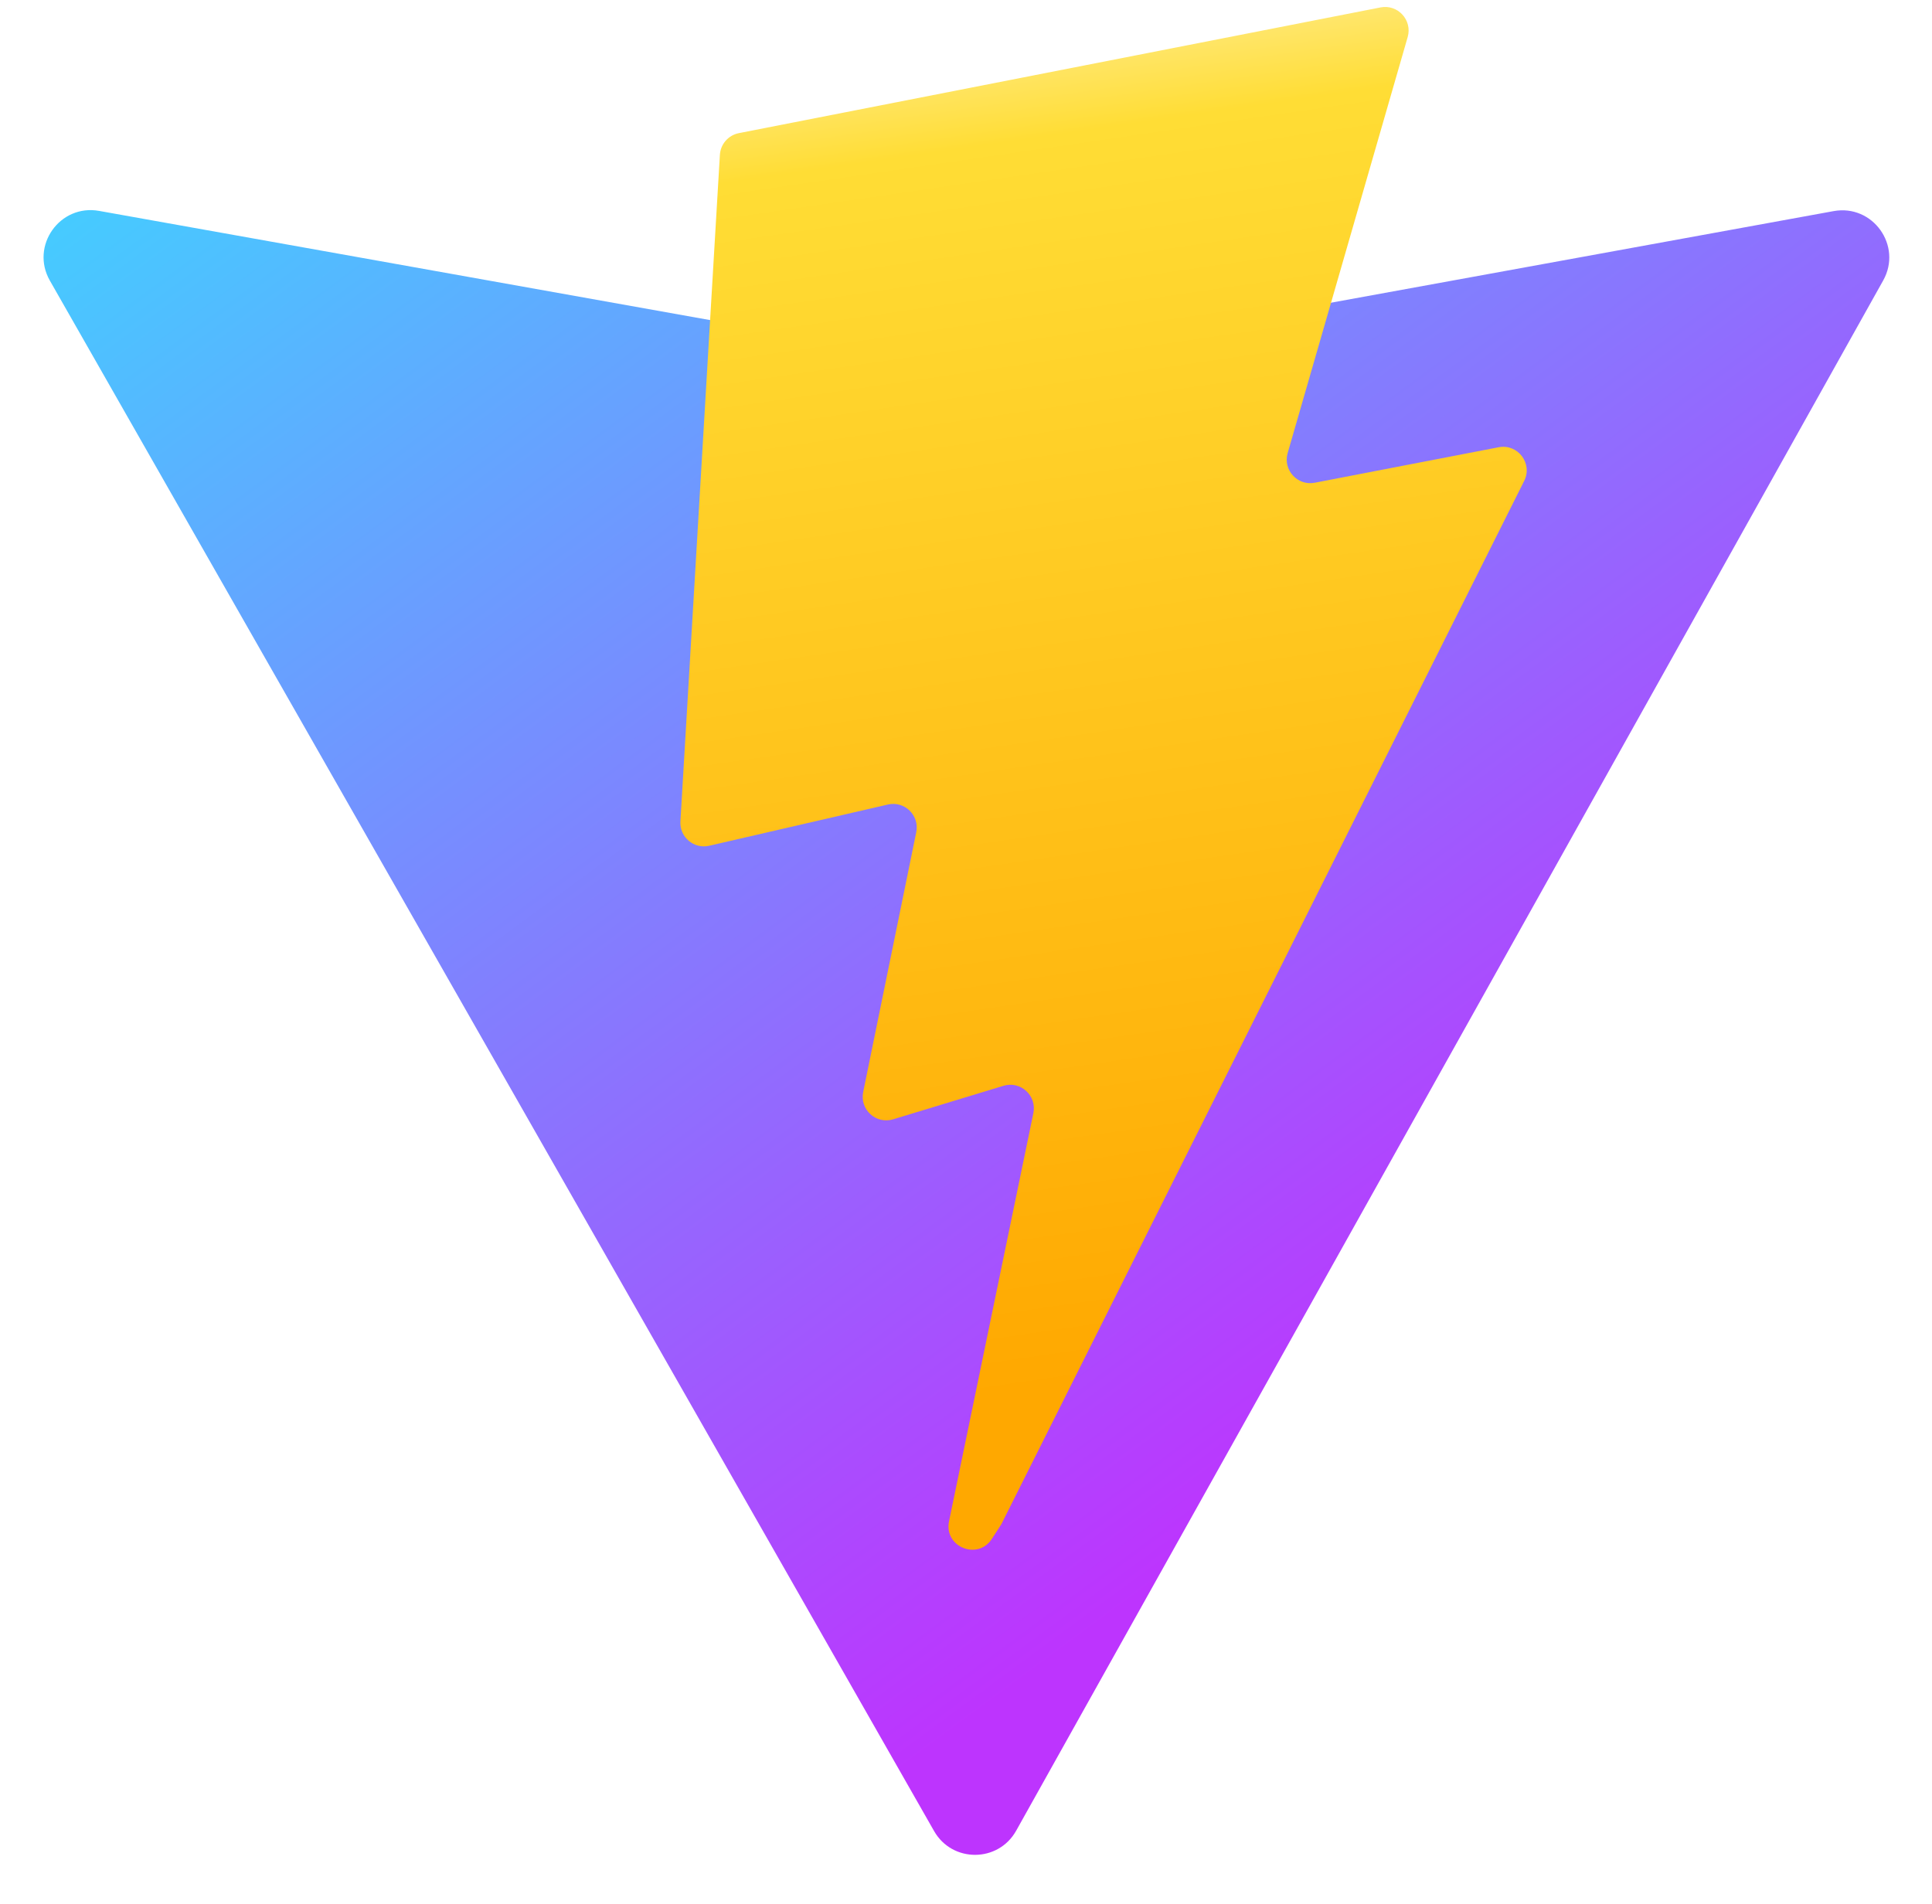
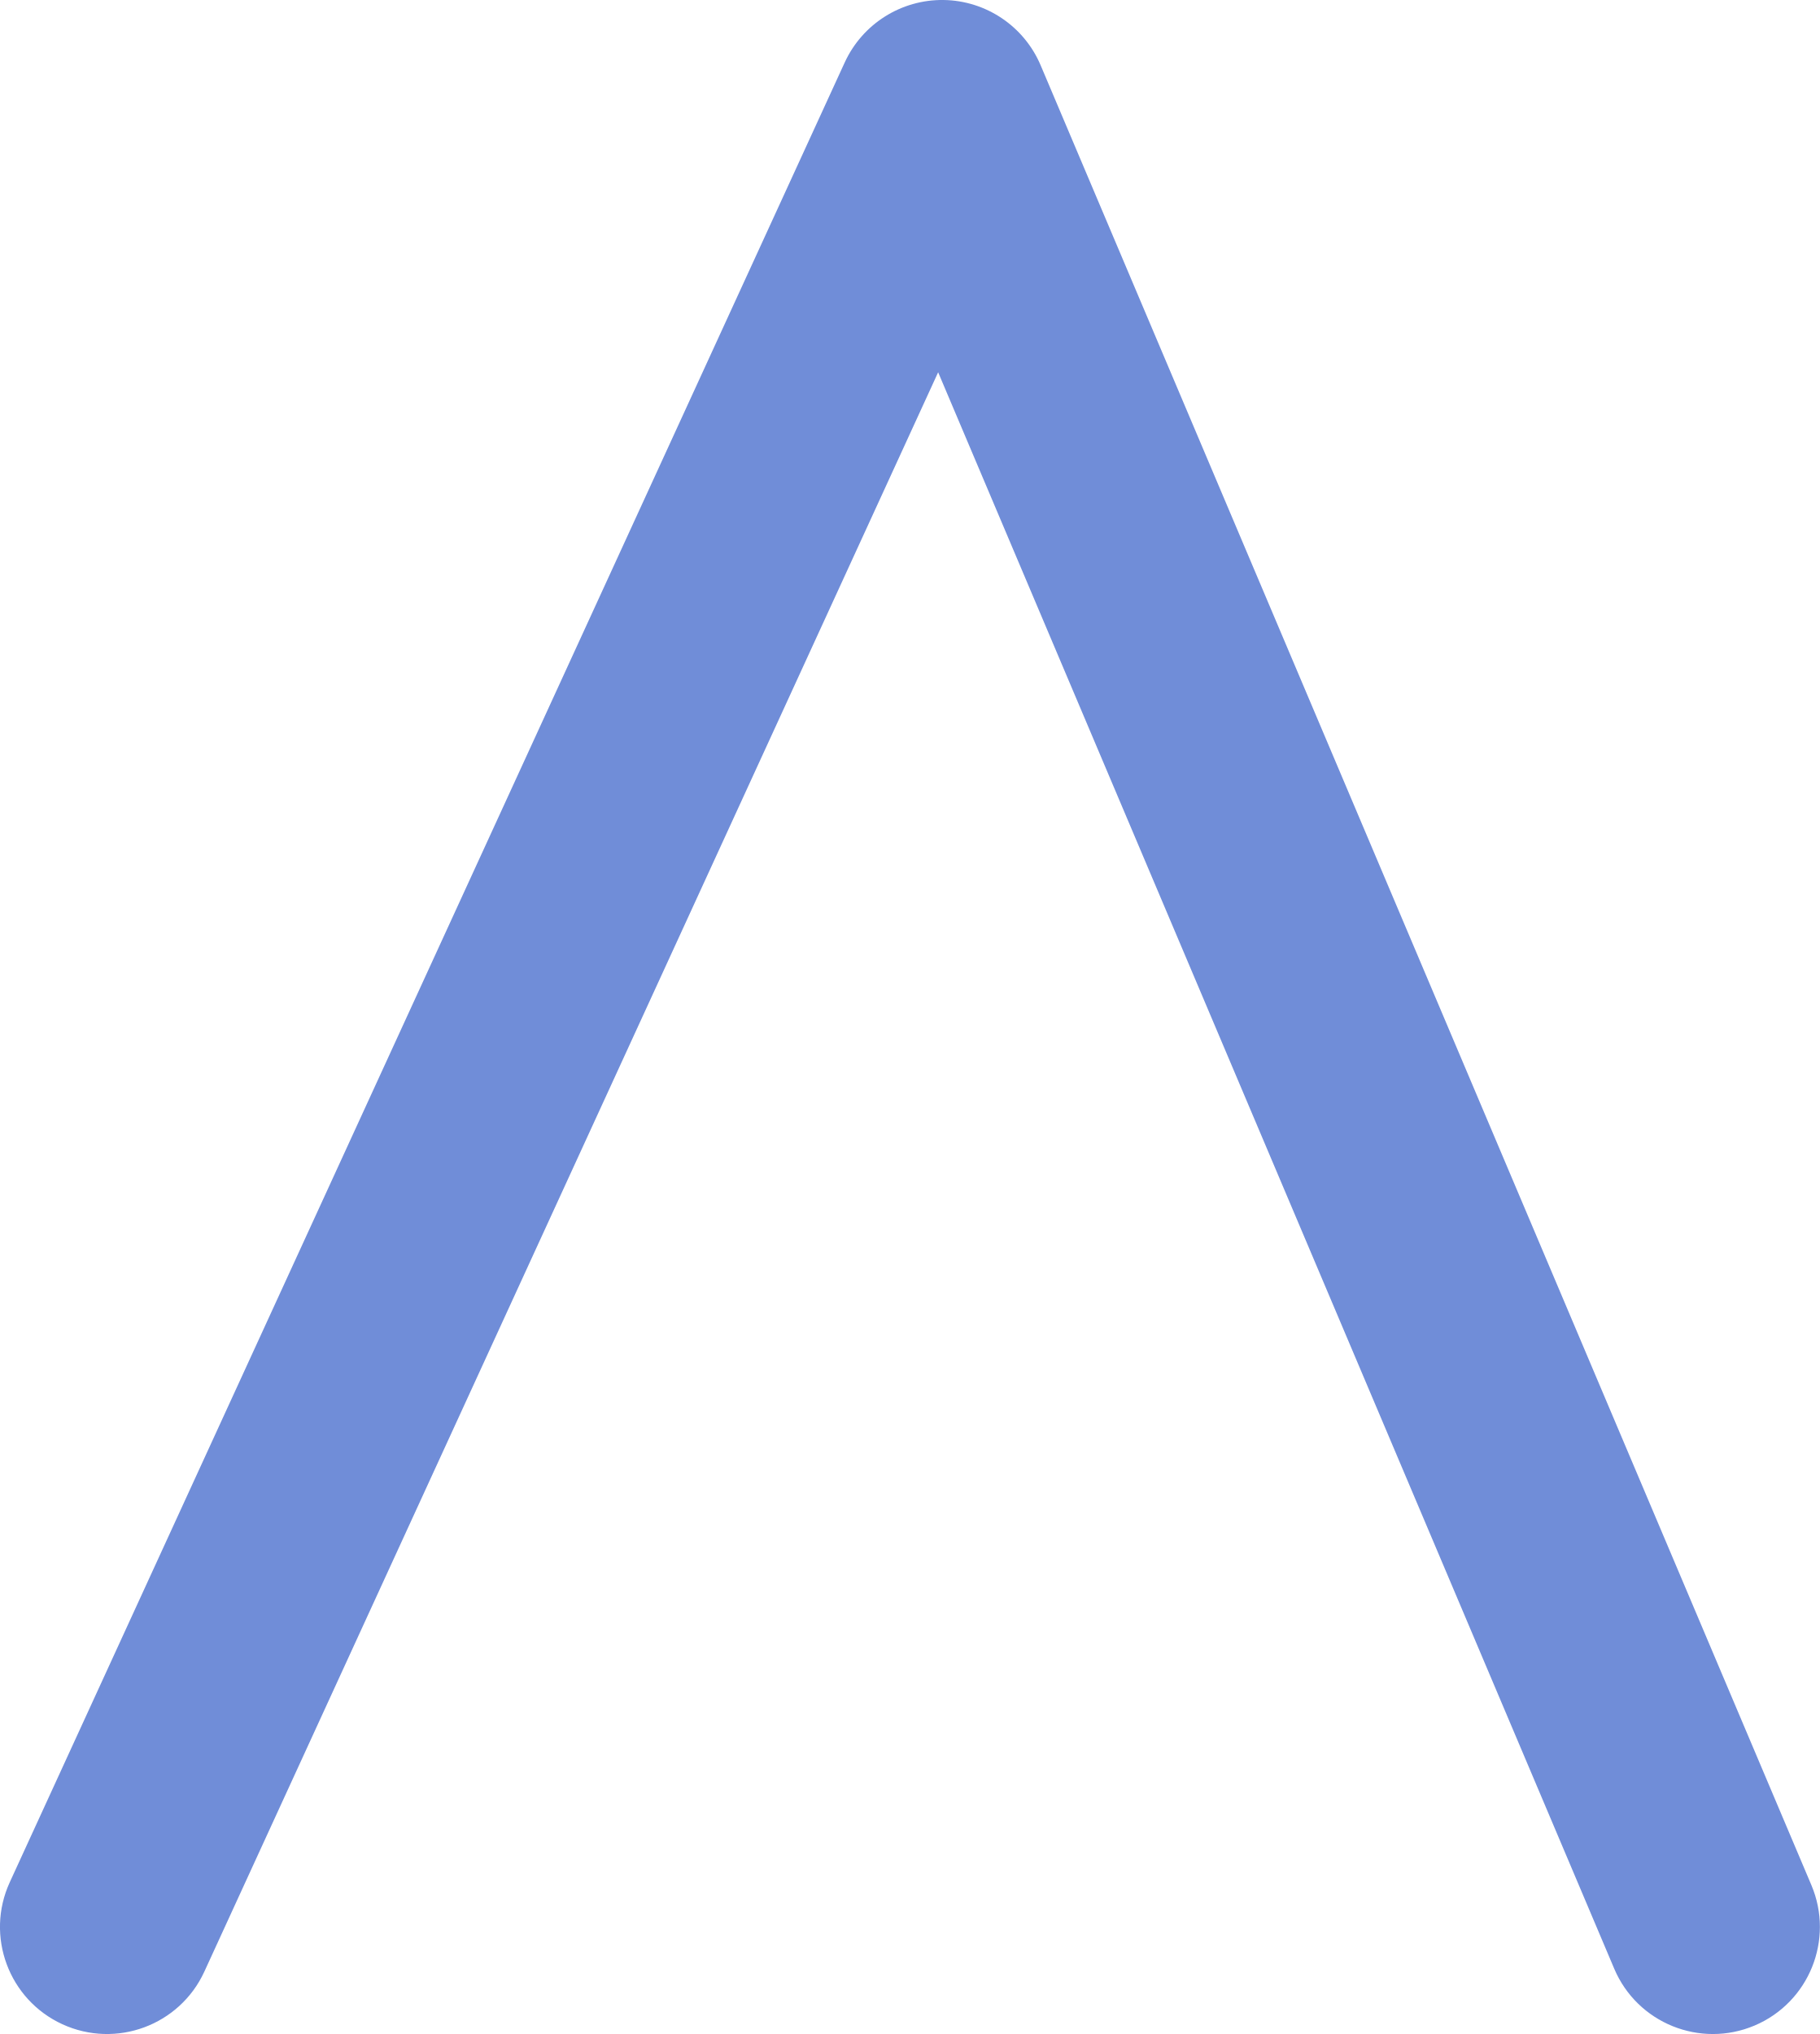
- <svg xmlns="http://www.w3.org/2000/svg" width="410" height="404" viewBox="0 0 410 404" fill="none">
-   <path d="M399.641 59.525L215.643 388.545C211.844 395.338 202.084 395.378 198.228 388.618L10.582 59.556C6.381 52.19 12.68 43.267 21.028 44.759L205.223 77.682C206.398 77.892 207.601 77.89 208.776 77.676L389.119 44.806C397.439 43.289 403.768 52.143 399.641 59.525Z" fill="url(#paint0_linear)" />
-   <path d="M292.965 1.574L156.801 28.255C154.563 28.694 152.906 30.59 152.771 32.866L144.395 174.33C144.198 177.662 147.258 180.248 150.51 179.498L188.42 170.749C191.967 169.931 195.172 173.055 194.443 176.622L183.18 231.775C182.422 235.487 185.907 238.661 189.532 237.56L212.947 230.446C216.577 229.344 220.065 232.527 219.297 236.242L201.398 322.875C200.278 328.294 207.486 331.249 210.492 326.603L212.5 323.5L323.454 102.072C325.312 98.365 322.108 94.137 318.036 94.923L279.014 102.454C275.347 103.161 272.227 99.746 273.262 96.158L298.731 7.867C299.767 4.273 296.636 0.855 292.965 1.574Z" fill="url(#paint1_linear)" />
-   <defs>
-     <linearGradient id="paint0_linear" x1="6" y1="33" x2="235" y2="344" gradientUnits="userSpaceOnUse">
-       <stop stop-color="#41D1FF" />
-       <stop offset="1" stop-color="#BD34FE" />
-     </linearGradient>
-     <linearGradient id="paint1_linear" x1="194.651" y1="8.818" x2="236.076" y2="292.989" gradientUnits="userSpaceOnUse">
-       <stop stop-color="#FFEA83" />
-       <stop offset="0.083" stop-color="#FFDD35" />
-       <stop offset="1" stop-color="#FFA800" />
-     </linearGradient>
-   </defs>
+ <svg xmlns="http://www.w3.org/2000/svg" width="34" height="38" viewBox="0 0 34 38" fill="none">
+   <path fill-rule="evenodd" clip-rule="evenodd" d="M17.63 0C18.422 0.012 19.133 0.49 19.442 1.22L33.842 35.22C34.272 36.237 33.797 37.411 32.78 37.842C31.763 38.272 30.589 37.797 30.158 36.78L17.527 6.955L3.818 36.834C3.357 37.838 2.17 38.278 1.166 37.818C0.162 37.357 -0.278 36.17 0.182 35.166L15.782 1.166C16.113 0.446 16.837 -0.011 17.63 0Z" fill="#708DD8" />
</svg>
